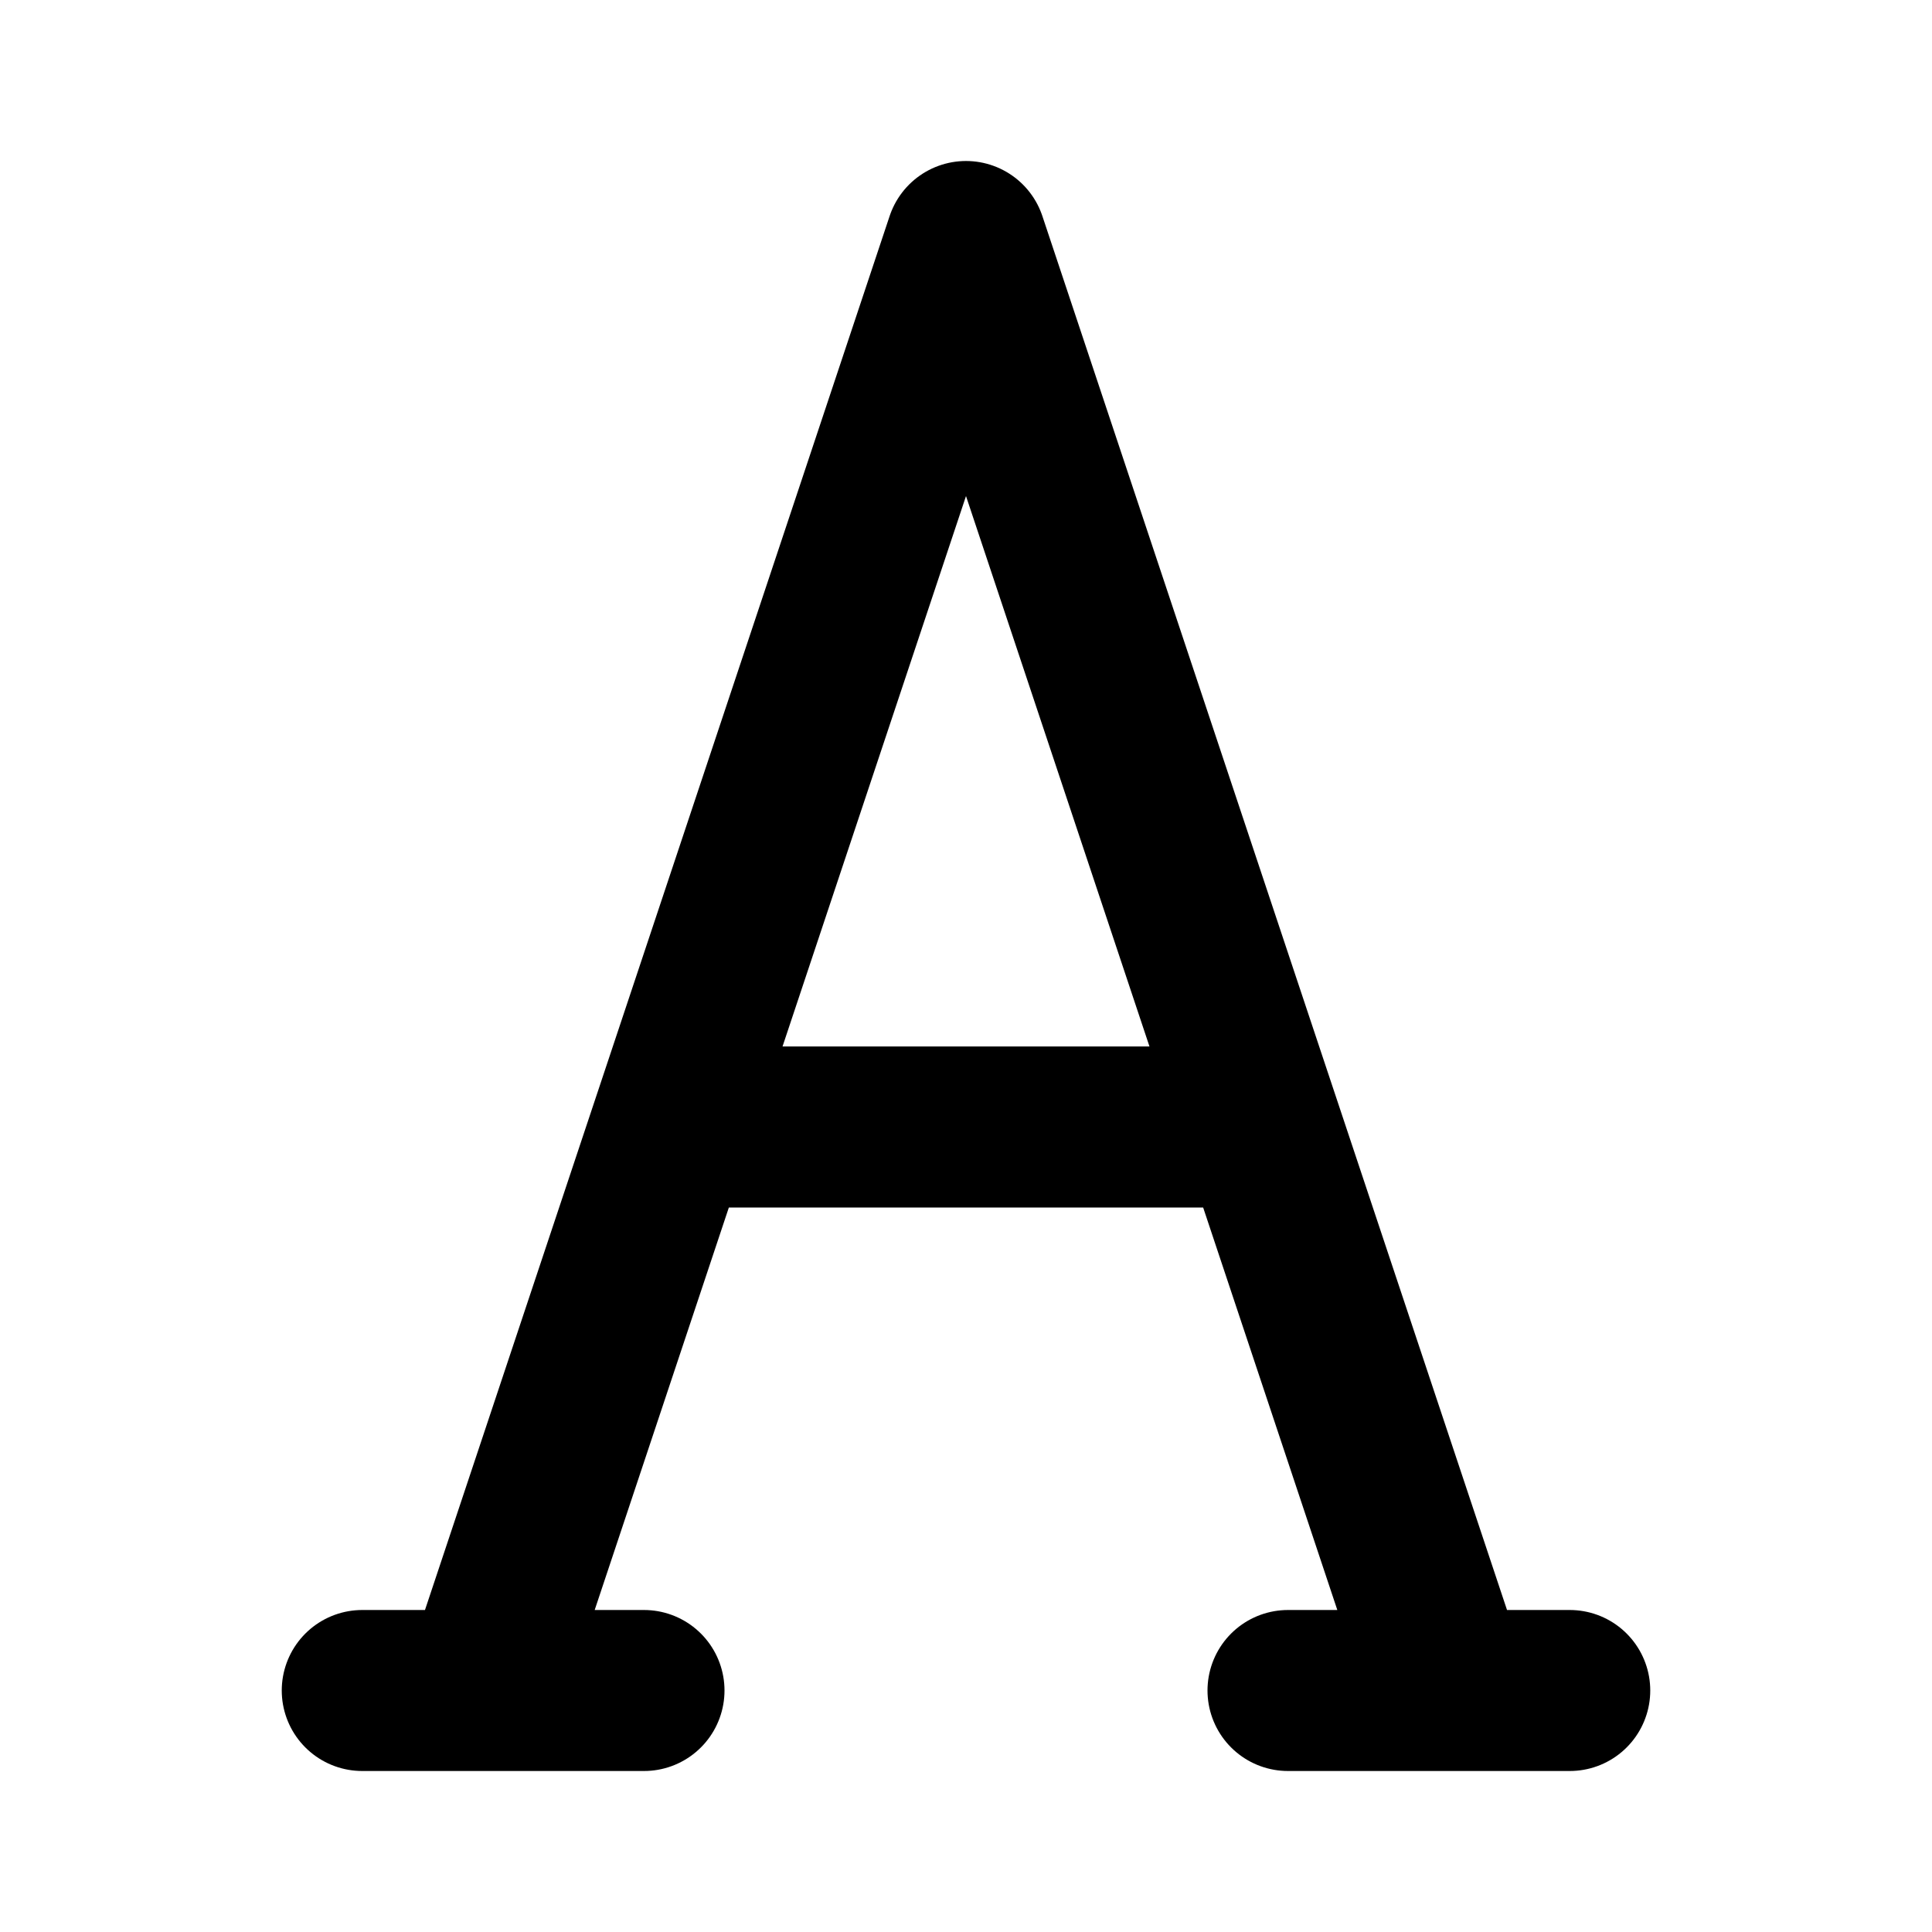
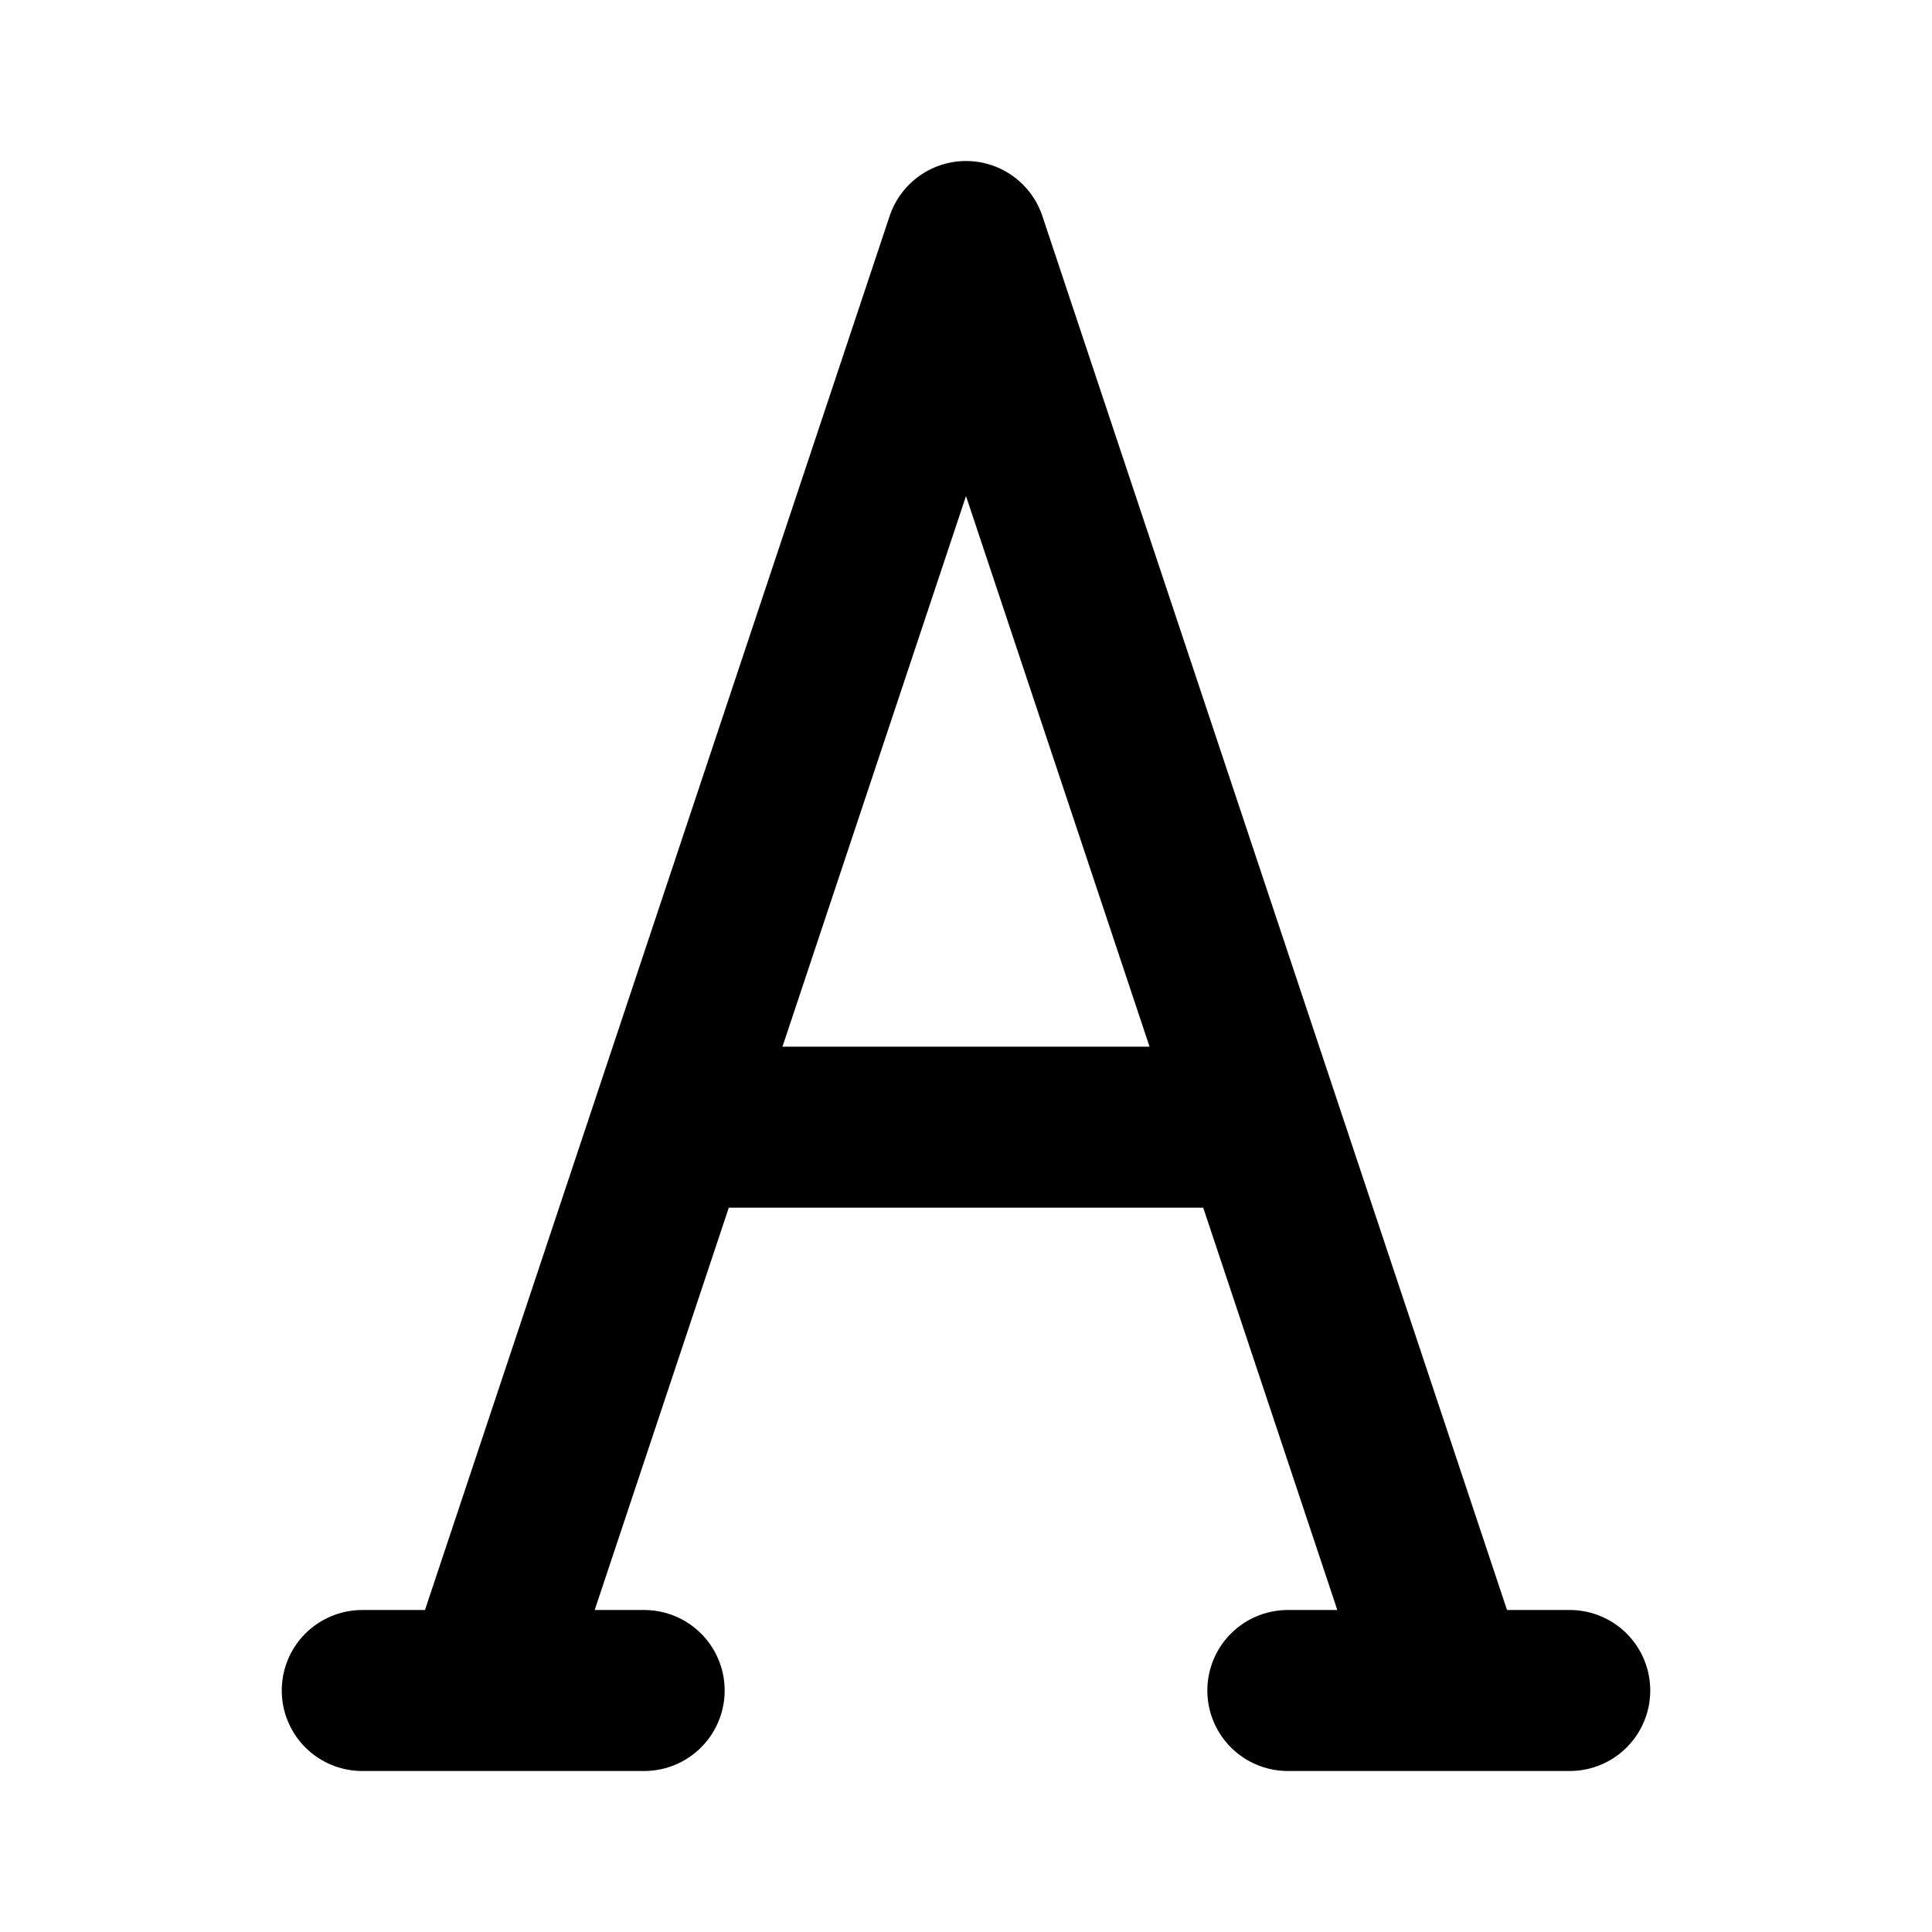
- <svg xmlns="http://www.w3.org/2000/svg" width="800px" height="800px" viewBox="0 0 24 24" fill="none">
-   <path d="M16 21H19.5M6 21L12 3L18 21M4.5 21H8M15 14H9" stroke="#000000" stroke-width="2" stroke-linecap="round" stroke-linejoin="round" />
+ <svg xmlns="http://www.w3.org/2000/svg" width="14px" height="14px" viewBox="0 0 14 14" version="1.1">
+   <g id="surface1">
+     <path style="fill:none;stroke-width:2;stroke-linecap:round;stroke-linejoin:round;stroke:rgb(0%,0%,0%);stroke-opacity:1;stroke-miterlimit:4;" d="M 15.998 21 L 19.5 21 M 6 21 L 12 3 L 18 21 M 4.5 21 L 8.002 21 M 15 14.002 L 9 14.002 " transform="matrix(0.583333,0,0,0.583333,0,0)" />
+   </g>
</svg>
